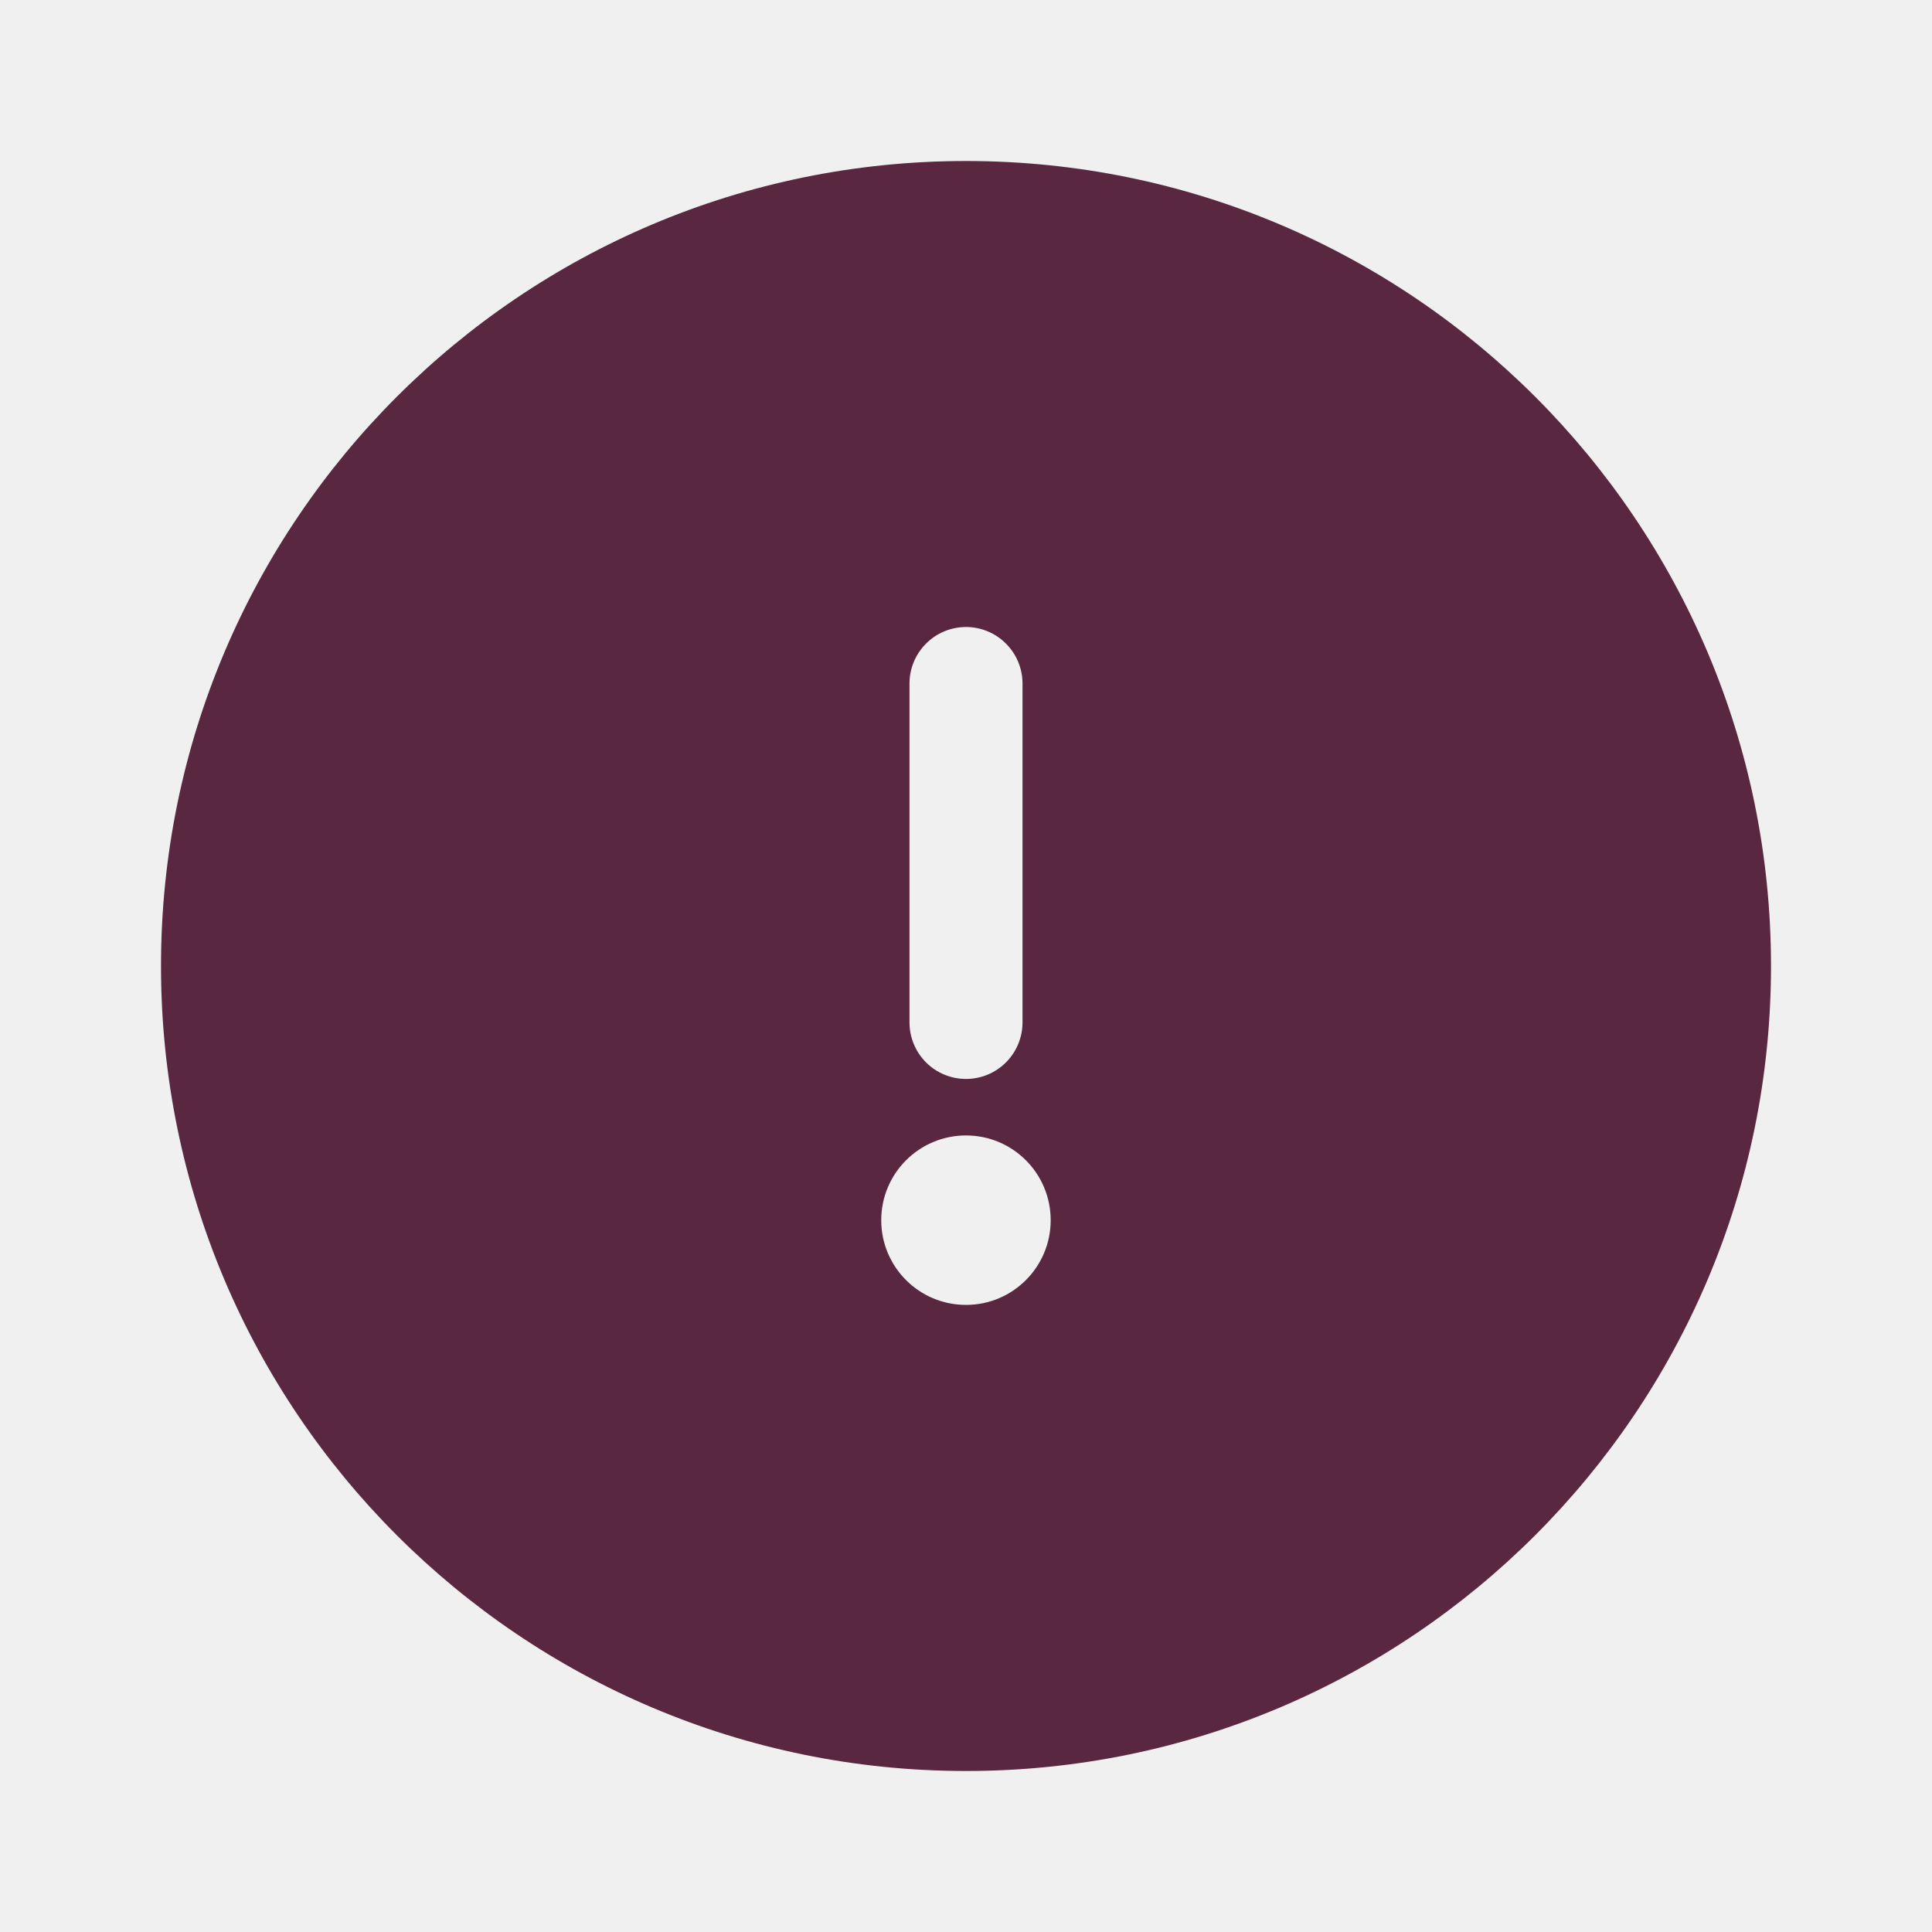
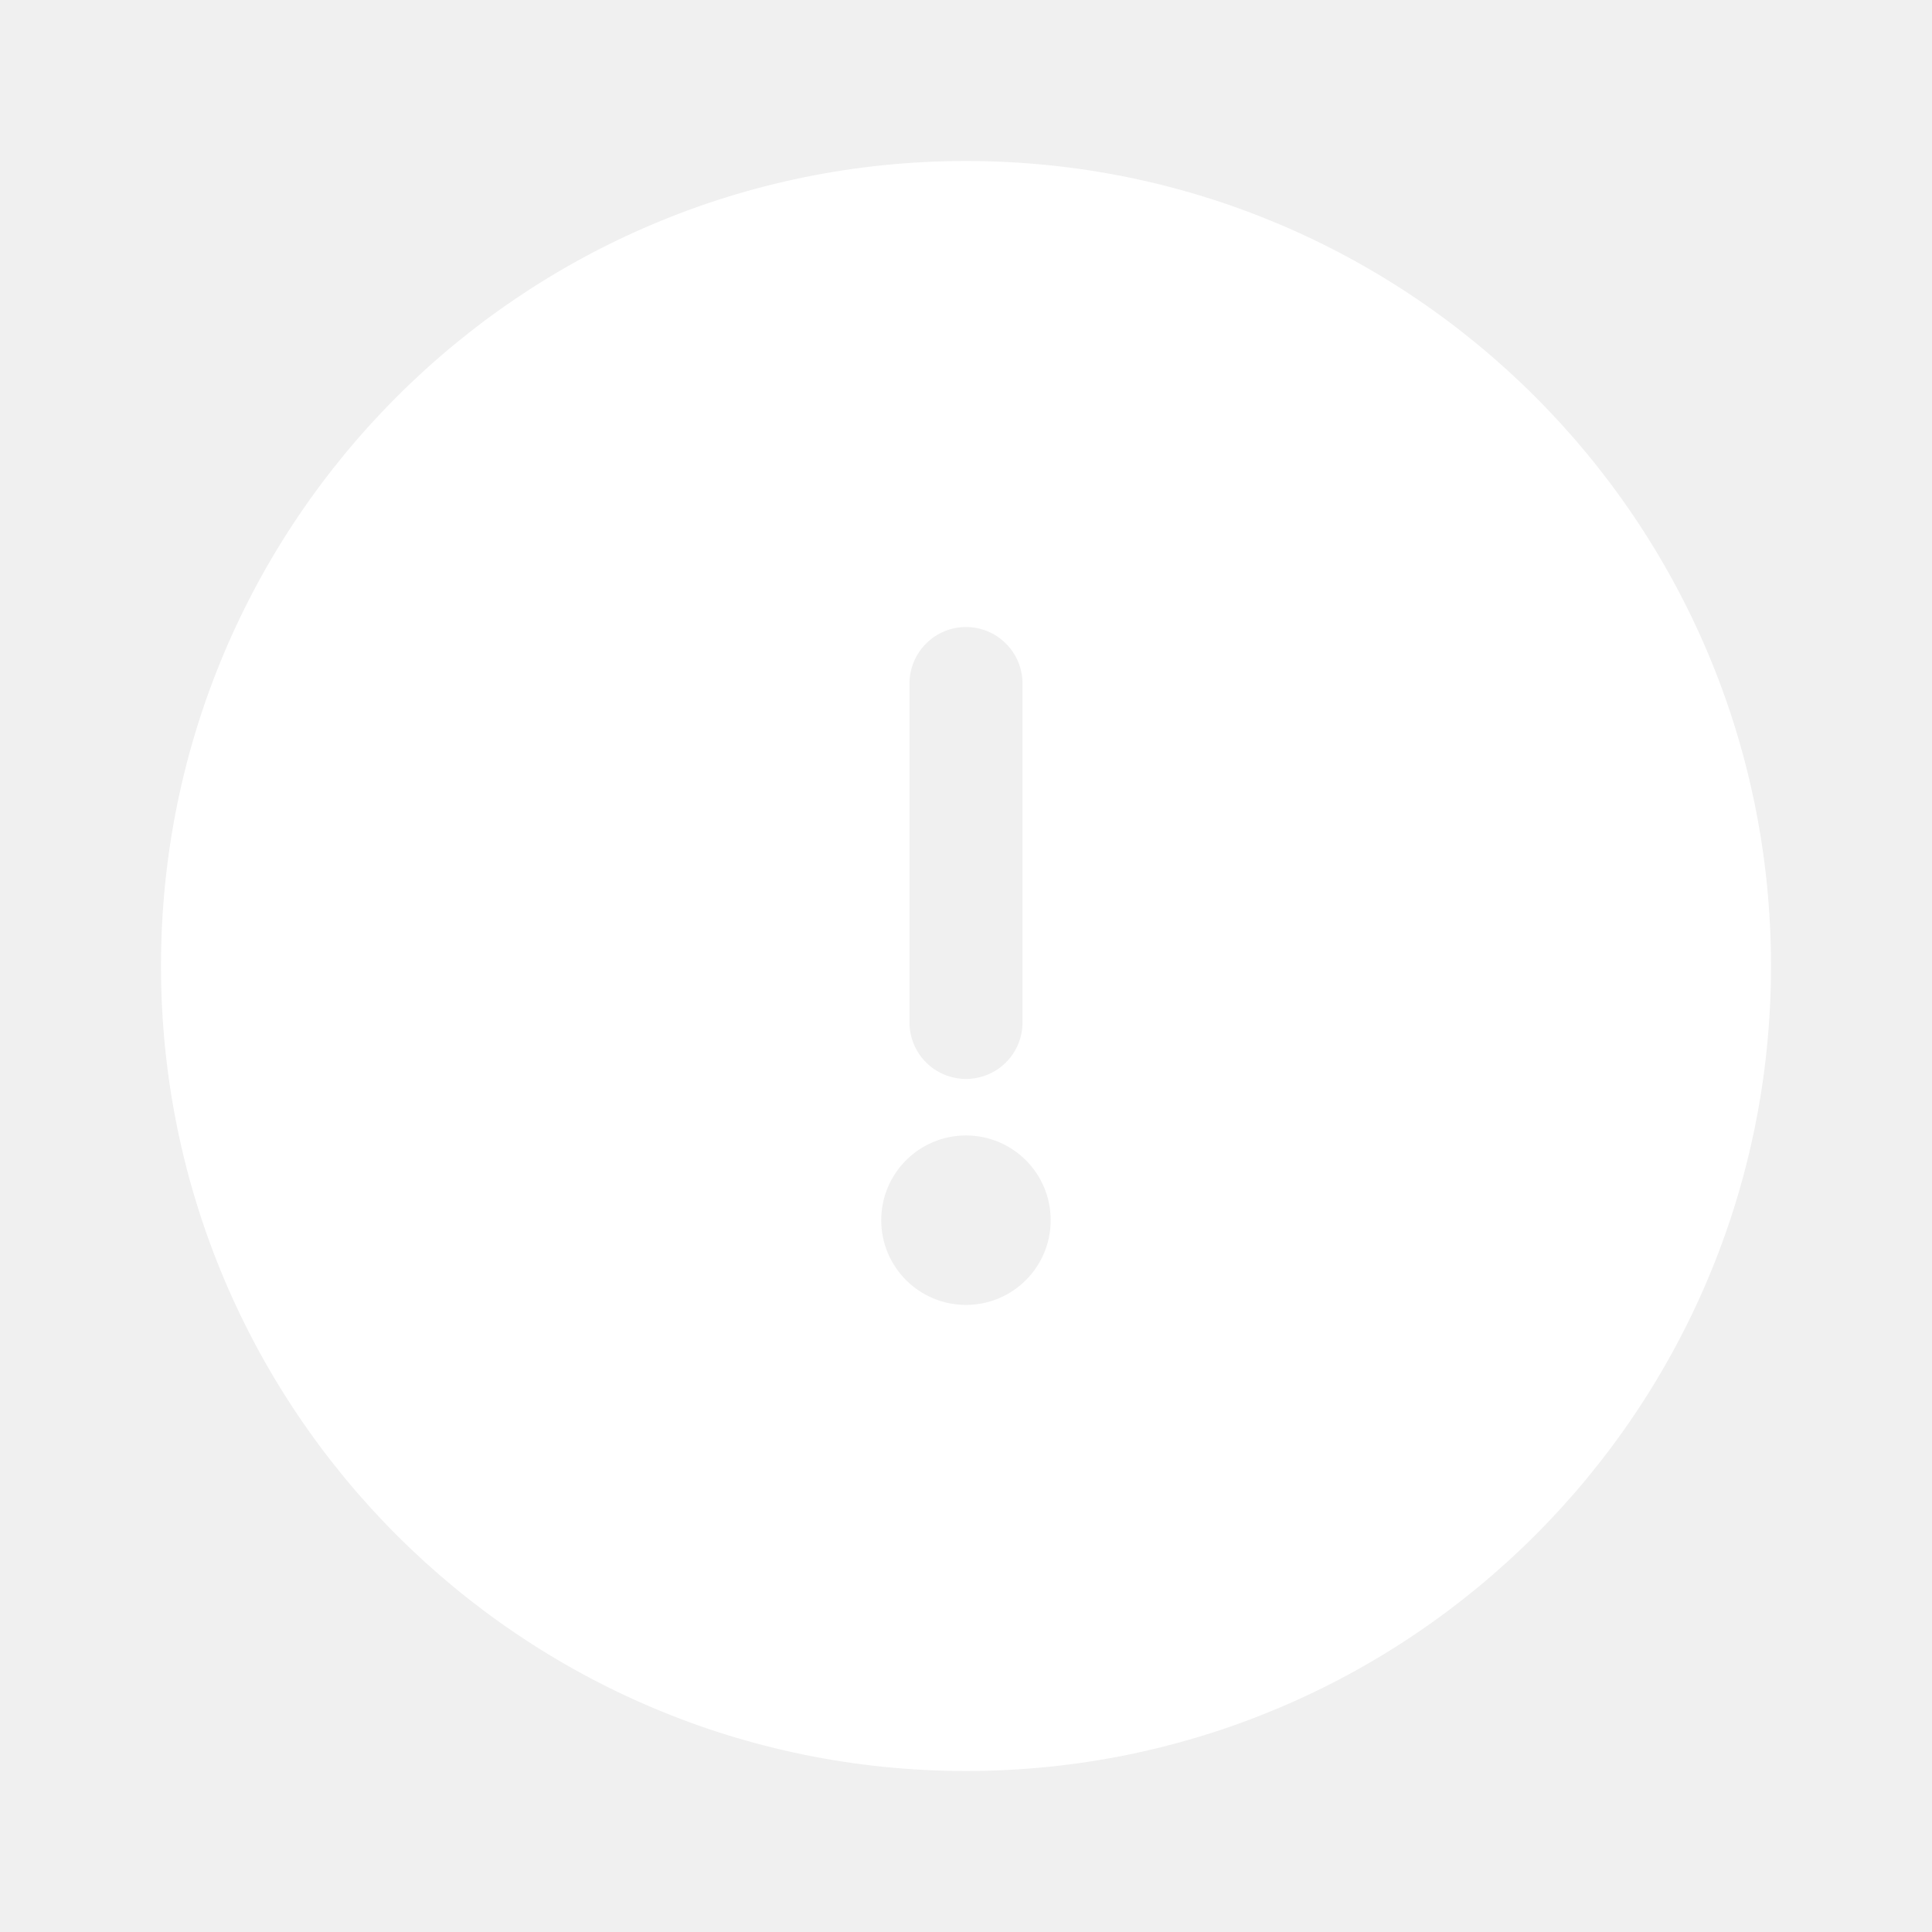
<svg xmlns="http://www.w3.org/2000/svg" width="24" height="24" viewBox="0 0 24 24" fill="none">
-   <path fill-rule="evenodd" clip-rule="evenodd" d="M12 22C17.523 22 22 17.523 22 12C22 6.477 17.523 2 12 2C6.477 2 2 6.477 2 12C2 17.523 6.477 22 12 22ZM12 13.403C12.186 13.403 12.365 13.329 12.496 13.198C12.628 13.066 12.702 12.887 12.702 12.701V8.491C12.702 8.305 12.628 8.126 12.496 7.995C12.365 7.863 12.186 7.789 12 7.789C11.814 7.789 11.635 7.863 11.504 7.995C11.372 8.126 11.298 8.305 11.298 8.491V12.701C11.298 12.887 11.372 13.066 11.504 13.198C11.635 13.329 11.814 13.403 12 13.403ZM12 16.21C12.581 16.21 13.052 15.739 13.052 15.158C13.052 14.576 12.581 14.105 12 14.105C11.418 14.105 10.947 14.576 10.947 15.158C10.947 15.739 11.418 16.21 12 16.21Z" fill="#5A2740" />
+   <path fill-rule="evenodd" clip-rule="evenodd" d="M12 22C17.523 22 22 17.523 22 12C22 6.477 17.523 2 12 2C6.477 2 2 6.477 2 12C2 17.523 6.477 22 12 22ZM12 13.403C12.186 13.403 12.365 13.329 12.496 13.198C12.628 13.066 12.702 12.887 12.702 12.701V8.491C12.702 8.305 12.628 8.126 12.496 7.995C12.365 7.863 12.186 7.789 12 7.789C11.814 7.789 11.635 7.863 11.504 7.995C11.372 8.126 11.298 8.305 11.298 8.491V12.701C11.298 12.887 11.372 13.066 11.504 13.198C11.635 13.329 11.814 13.403 12 13.403ZM12 16.21C12.581 16.21 13.052 15.739 13.052 15.158C13.052 14.576 12.581 14.105 12 14.105C11.418 14.105 10.947 14.576 10.947 15.158C10.947 15.739 11.418 16.21 12 16.21Z" fill="#ffffff" />
</svg>
